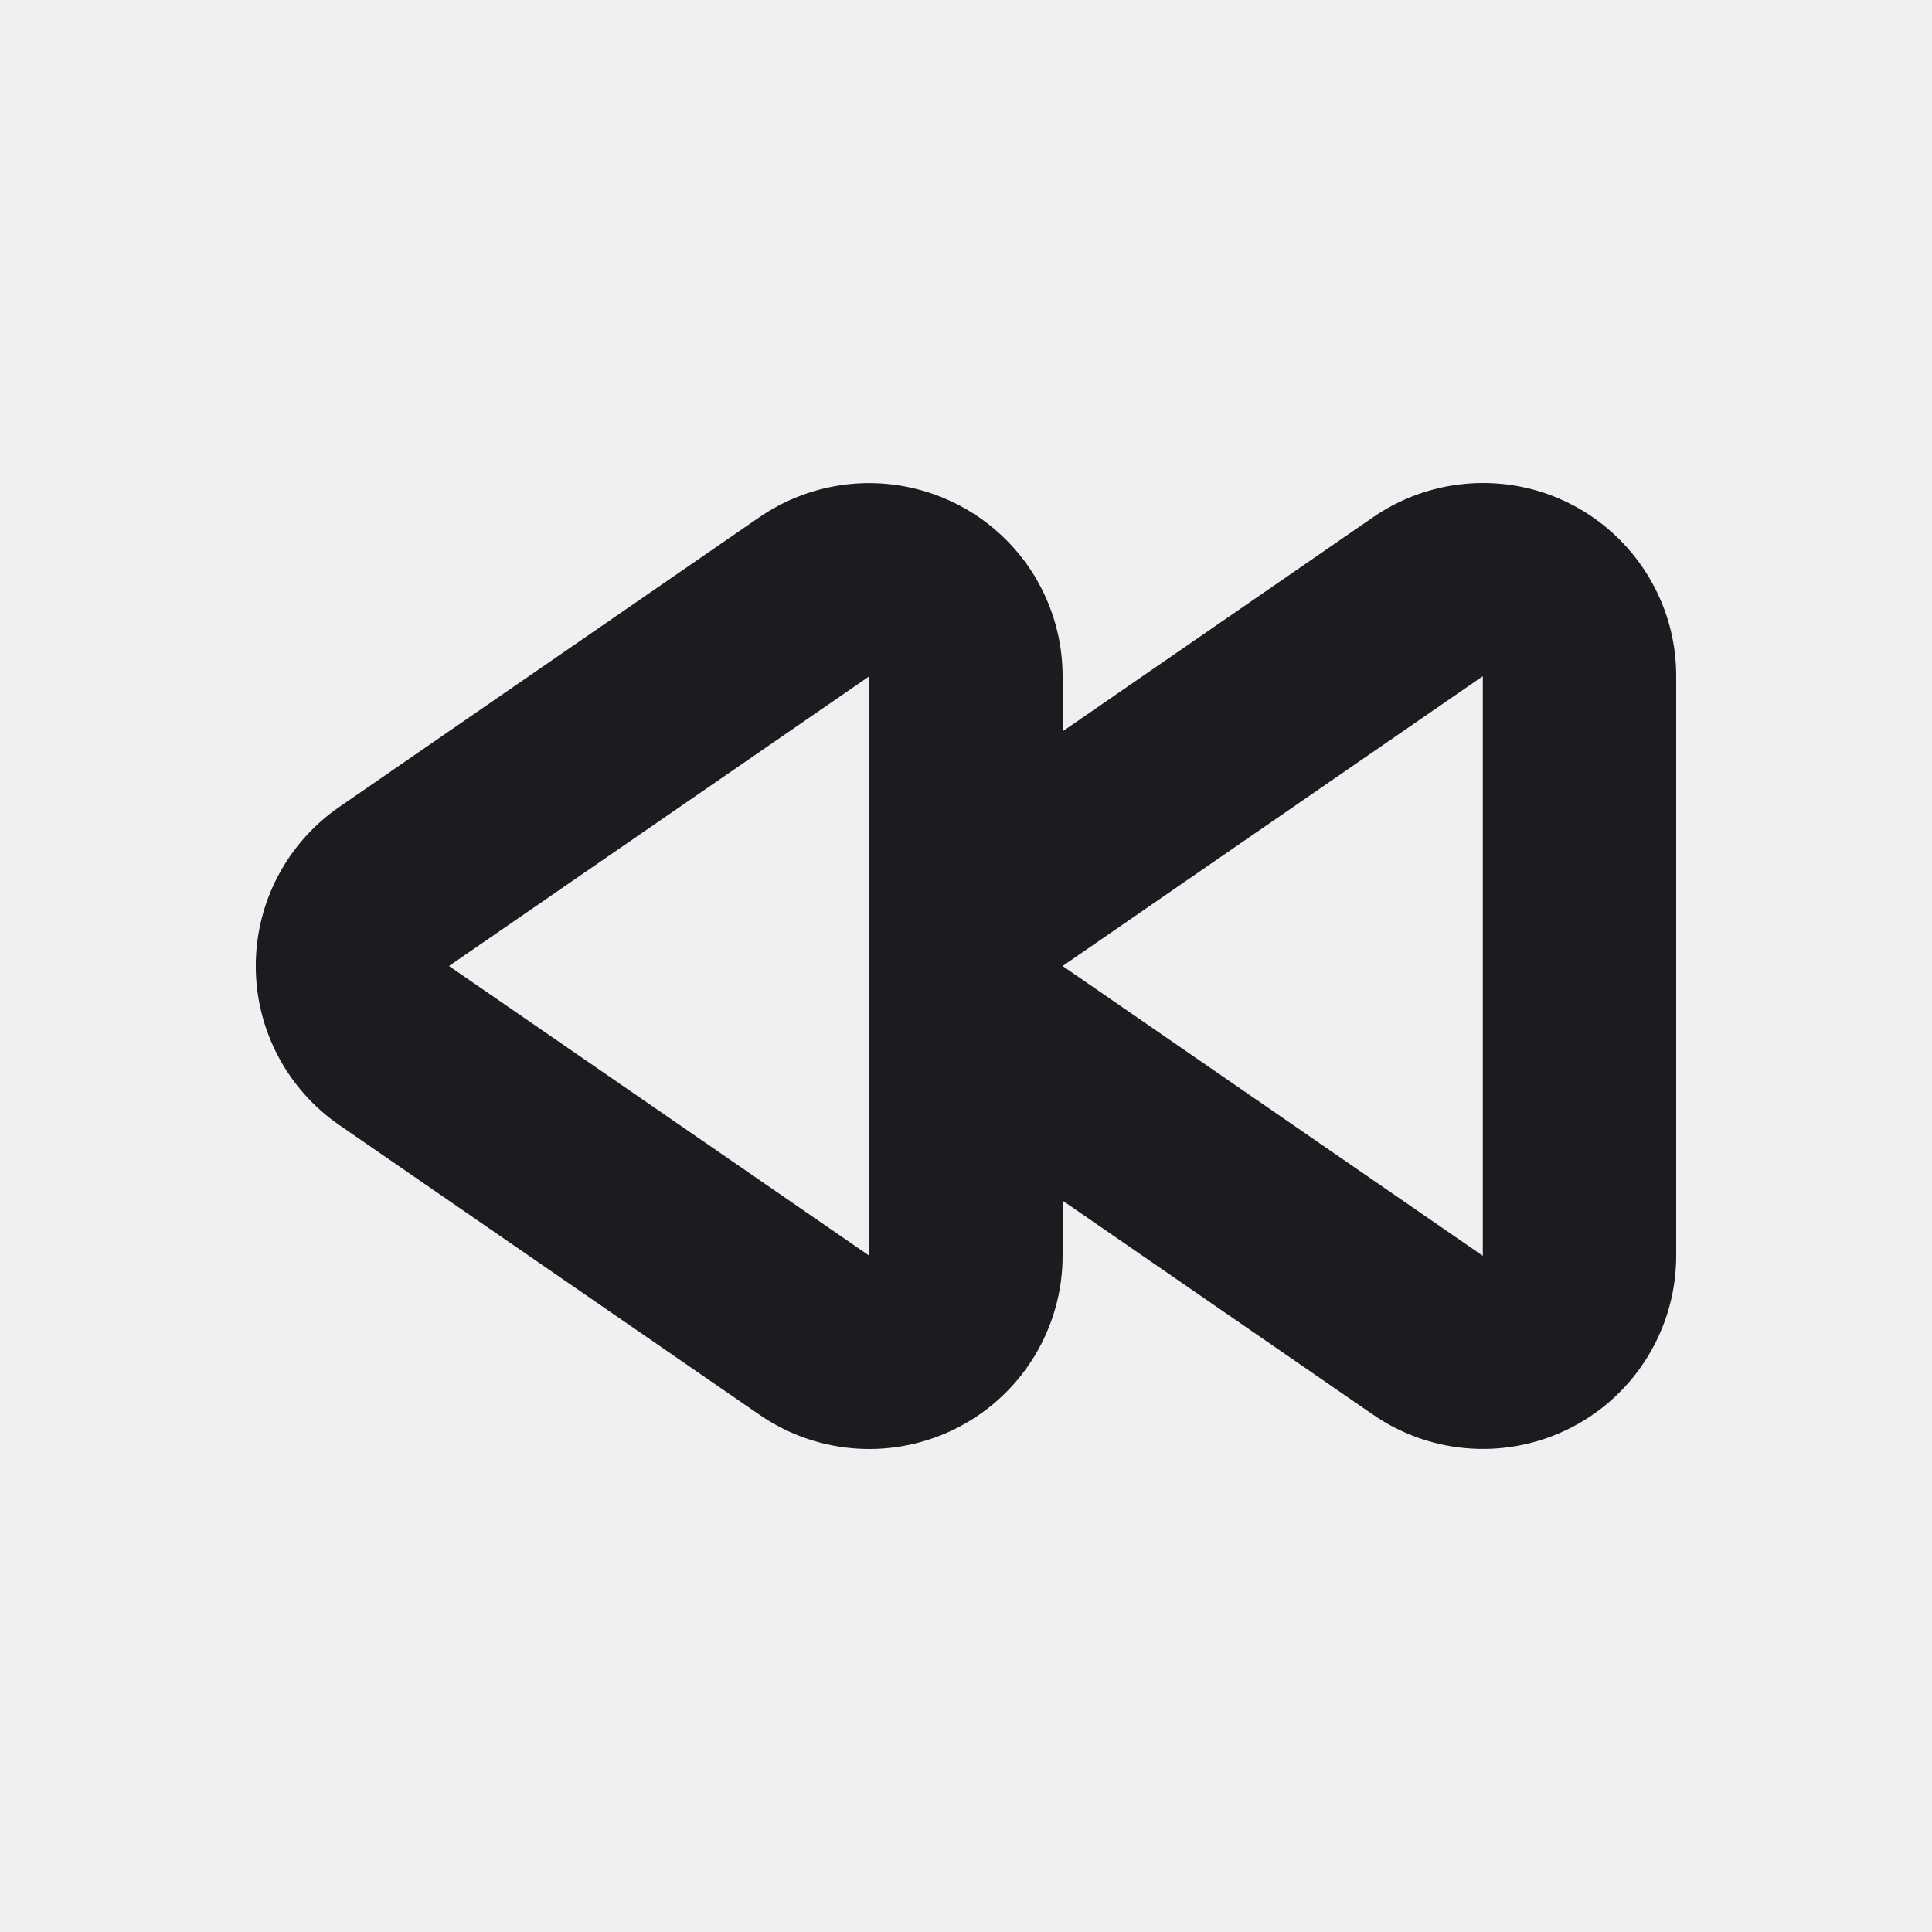
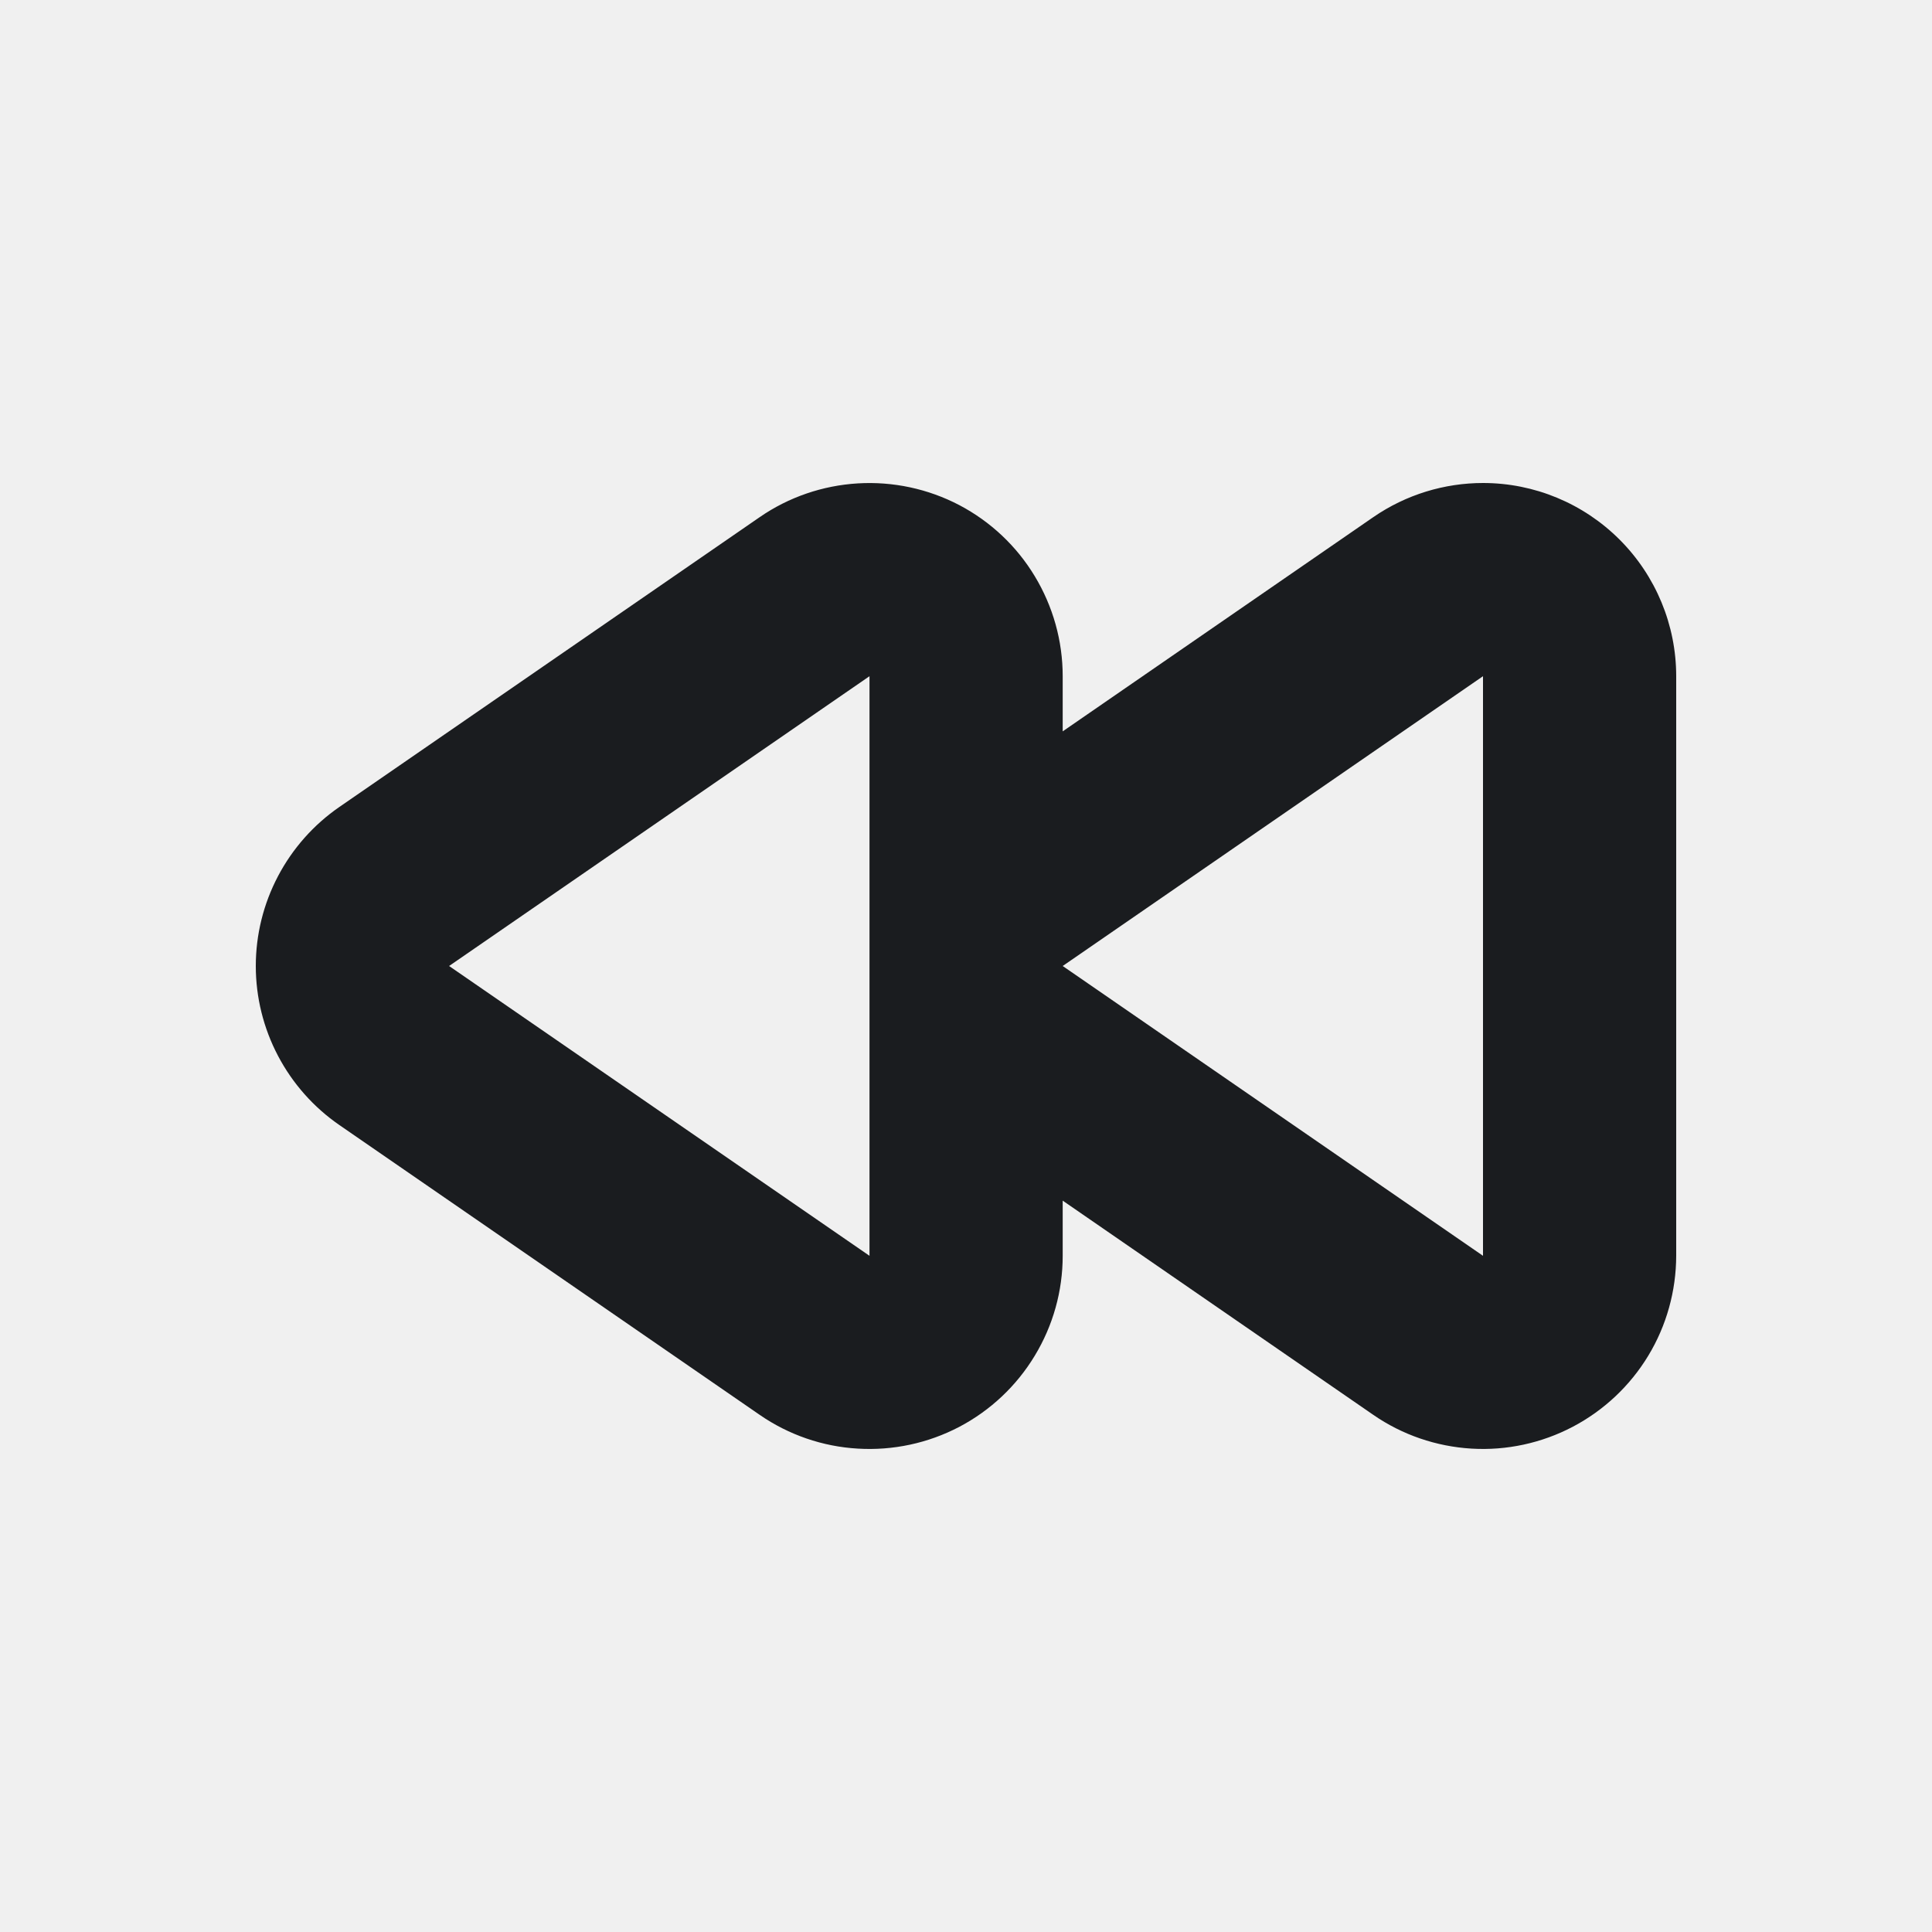
- <svg xmlns="http://www.w3.org/2000/svg" width="20" height="20" fill="none">
-   <g clip-path="url(#a)">
-     <path fill="#1A1C1F" fill-rule="evenodd" d="M15.353 5a2 2 0 0 1 1.999 2v6a2.001 2.001 0 0 1-3.135 1.647L11 12.429V13a2.001 2.001 0 0 1-3.136 1.647l-4.351-3a2 2 0 0 1 0-3.294l4.35-3a2.005 2.005 0 0 1 2.848.612c.189.313.289.67.289 1.035v.571l3.216-2.218c.34-.234.737-.353 1.136-.353M9 7l-4.352 3L9 13zm6.35 0-4.35 3 4.35 3z" clip-rule="evenodd" />
+ <svg xmlns="http://www.w3.org/2000/svg" width="20" height="20" viewBox="0 0 20 20" fill="none">
+   <g clip-path="url(#clip0_184_245)">
+     <path fill-rule="evenodd" clip-rule="evenodd" d="M15.353 5C15.883 5 16.391 5.211 16.766 5.586C17.141 5.961 17.352 6.47 17.352 7V13C17.351 13.364 17.252 13.722 17.063 14.034C16.874 14.346 16.604 14.6 16.281 14.77C15.959 14.939 15.596 15.018 15.232 14.996C14.868 14.974 14.517 14.854 14.217 14.647L11.001 12.429V13C11.001 13.365 10.901 13.722 10.712 14.034C10.523 14.347 10.253 14.601 9.93 14.771C9.607 14.94 9.244 15.018 8.88 14.996C8.516 14.975 8.165 14.854 7.865 14.647L3.514 11.647C3.247 11.463 3.029 11.217 2.878 10.93C2.727 10.643 2.648 10.324 2.648 10C2.648 9.676 2.727 9.357 2.878 9.07C3.029 8.783 3.247 8.537 3.514 8.353L7.865 5.353C8.165 5.146 8.516 5.026 8.88 5.004C9.244 4.982 9.608 5.06 9.931 5.229C10.254 5.399 10.524 5.653 10.712 5.965C10.901 6.278 11.001 6.635 11.001 7V7.571L14.217 5.353C14.557 5.119 14.954 5 15.353 5ZM9.001 7L4.649 10L9.001 13V7ZM15.352 7L11.001 10L15.352 13V7Z" fill="#1A1C1F" />
  </g>
  <defs>
-     <clipPath id="a">
-       <path fill="#fff" d="M0 0h20v20H0z" />
+     <clipPath id="clip0_184_245">
+       <rect width="20" height="20" fill="white" />
    </clipPath>
  </defs>
</svg>
